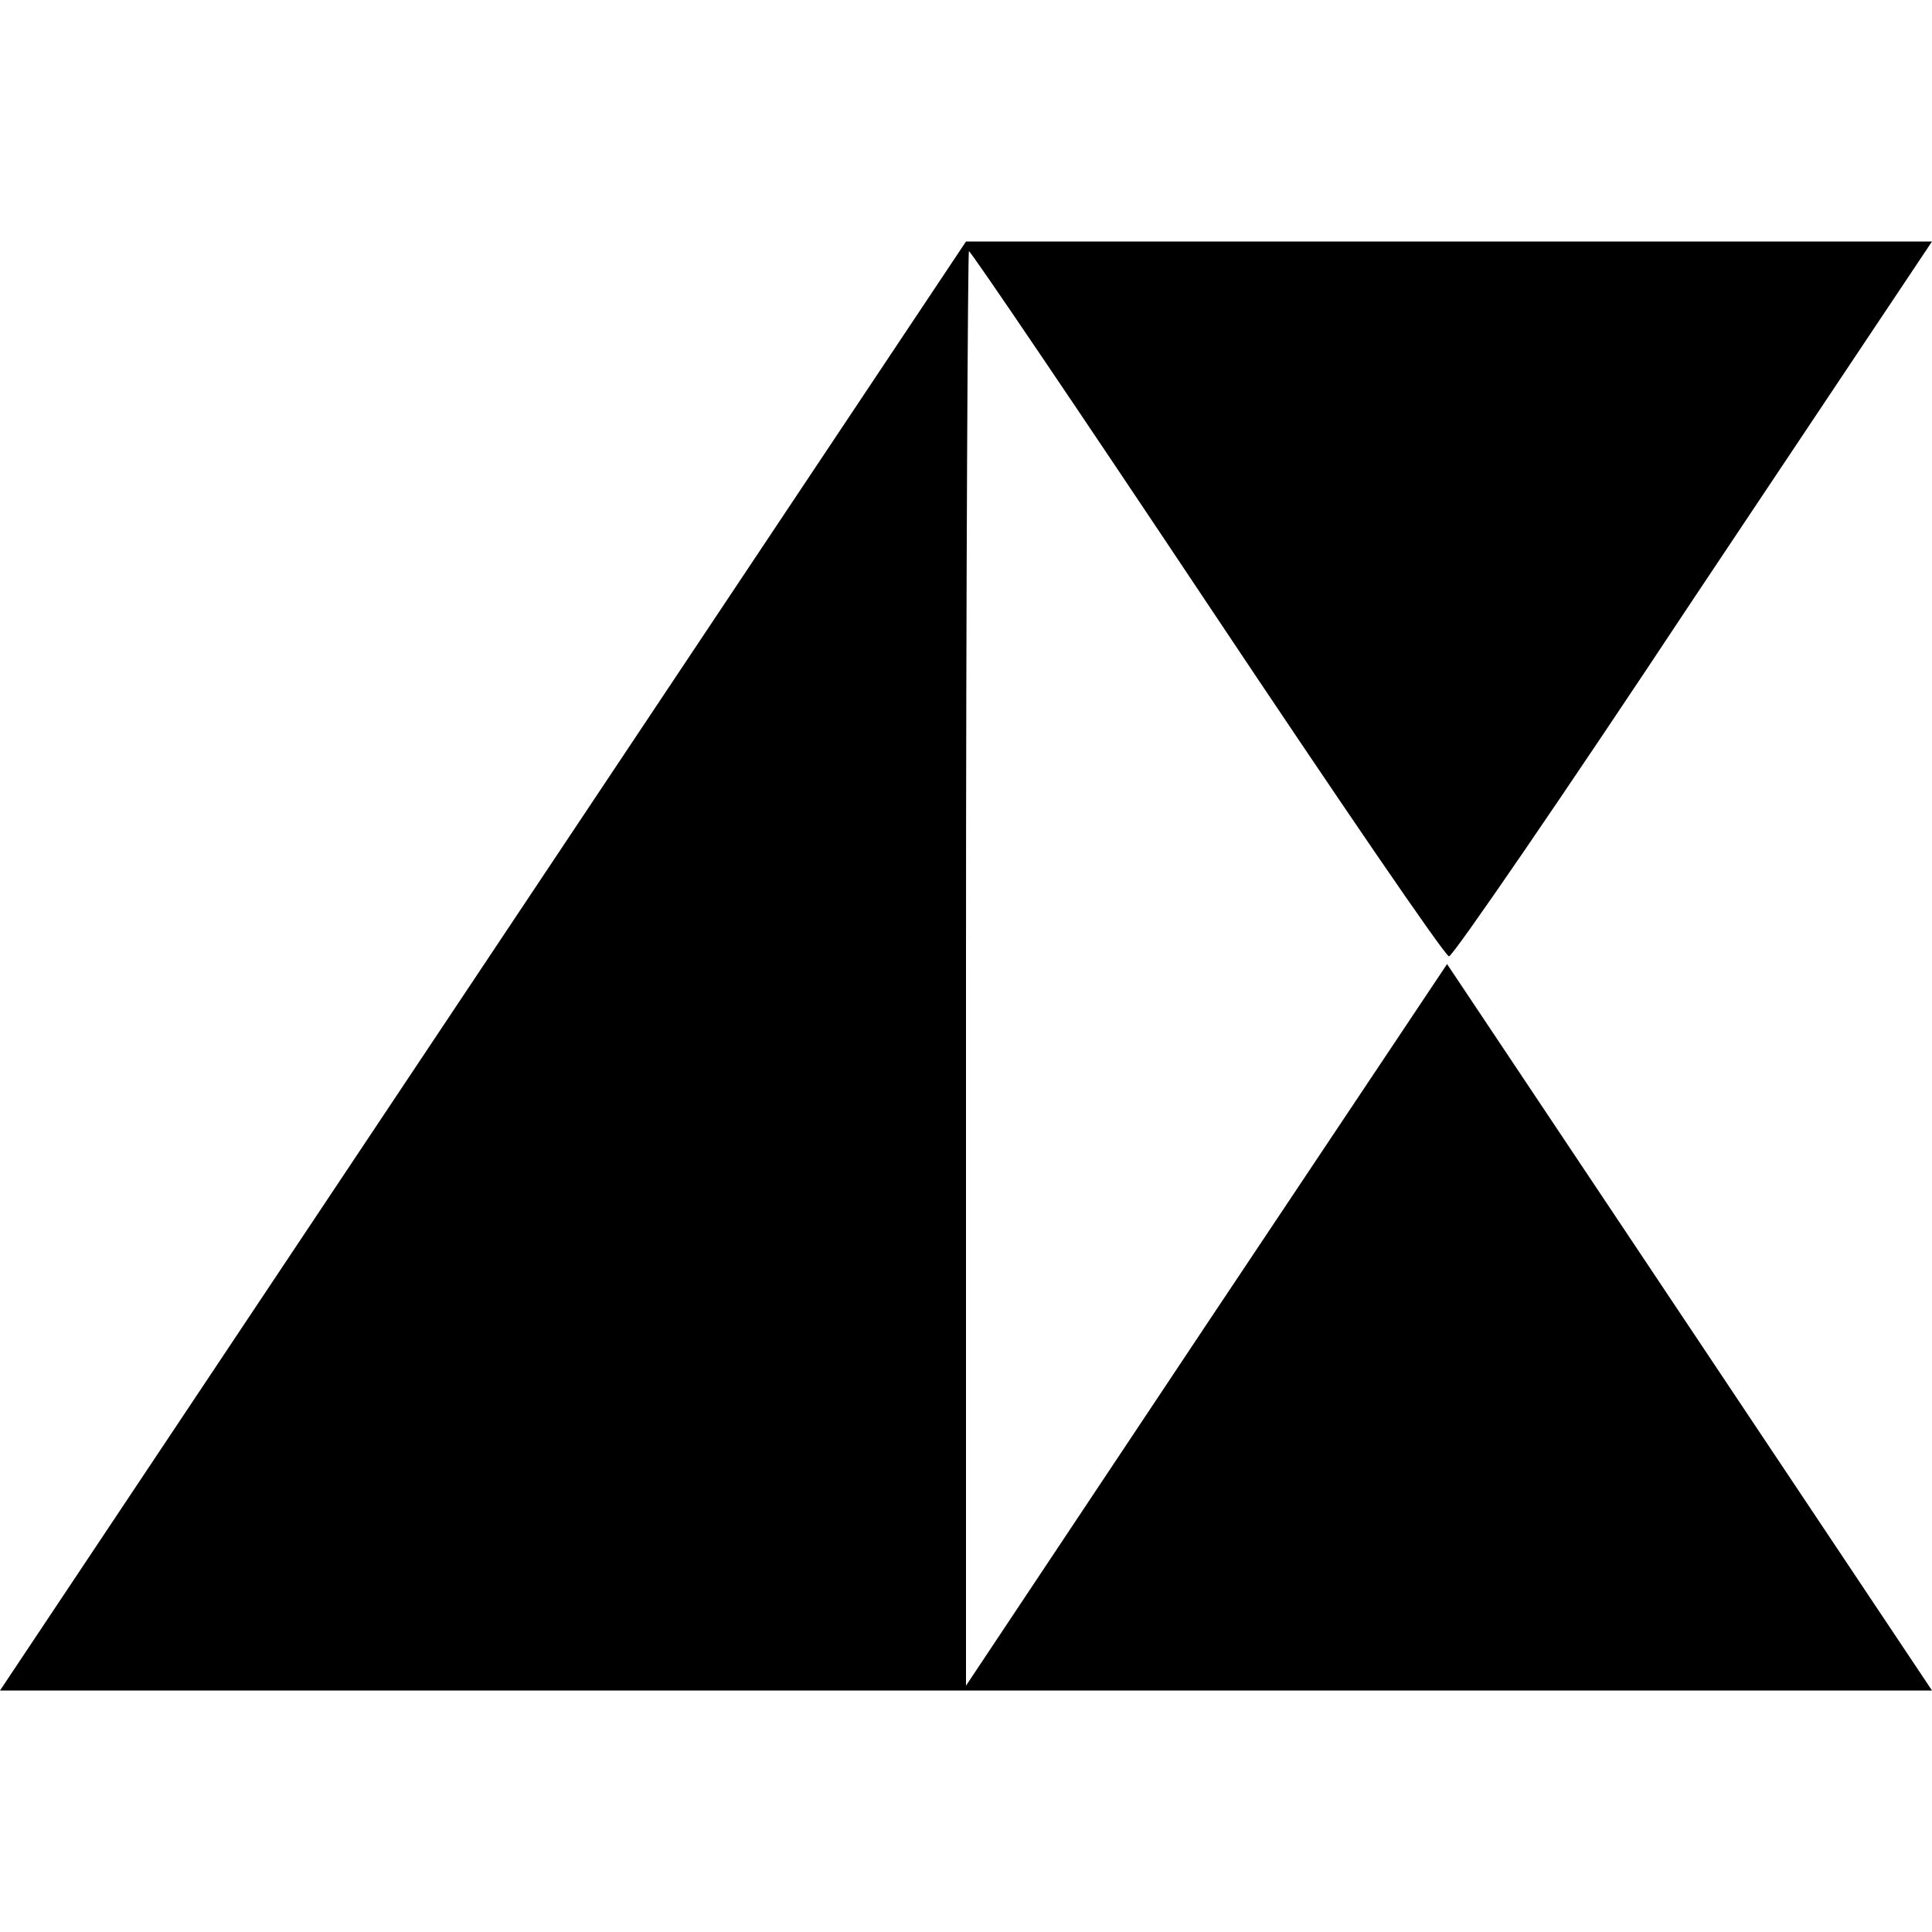
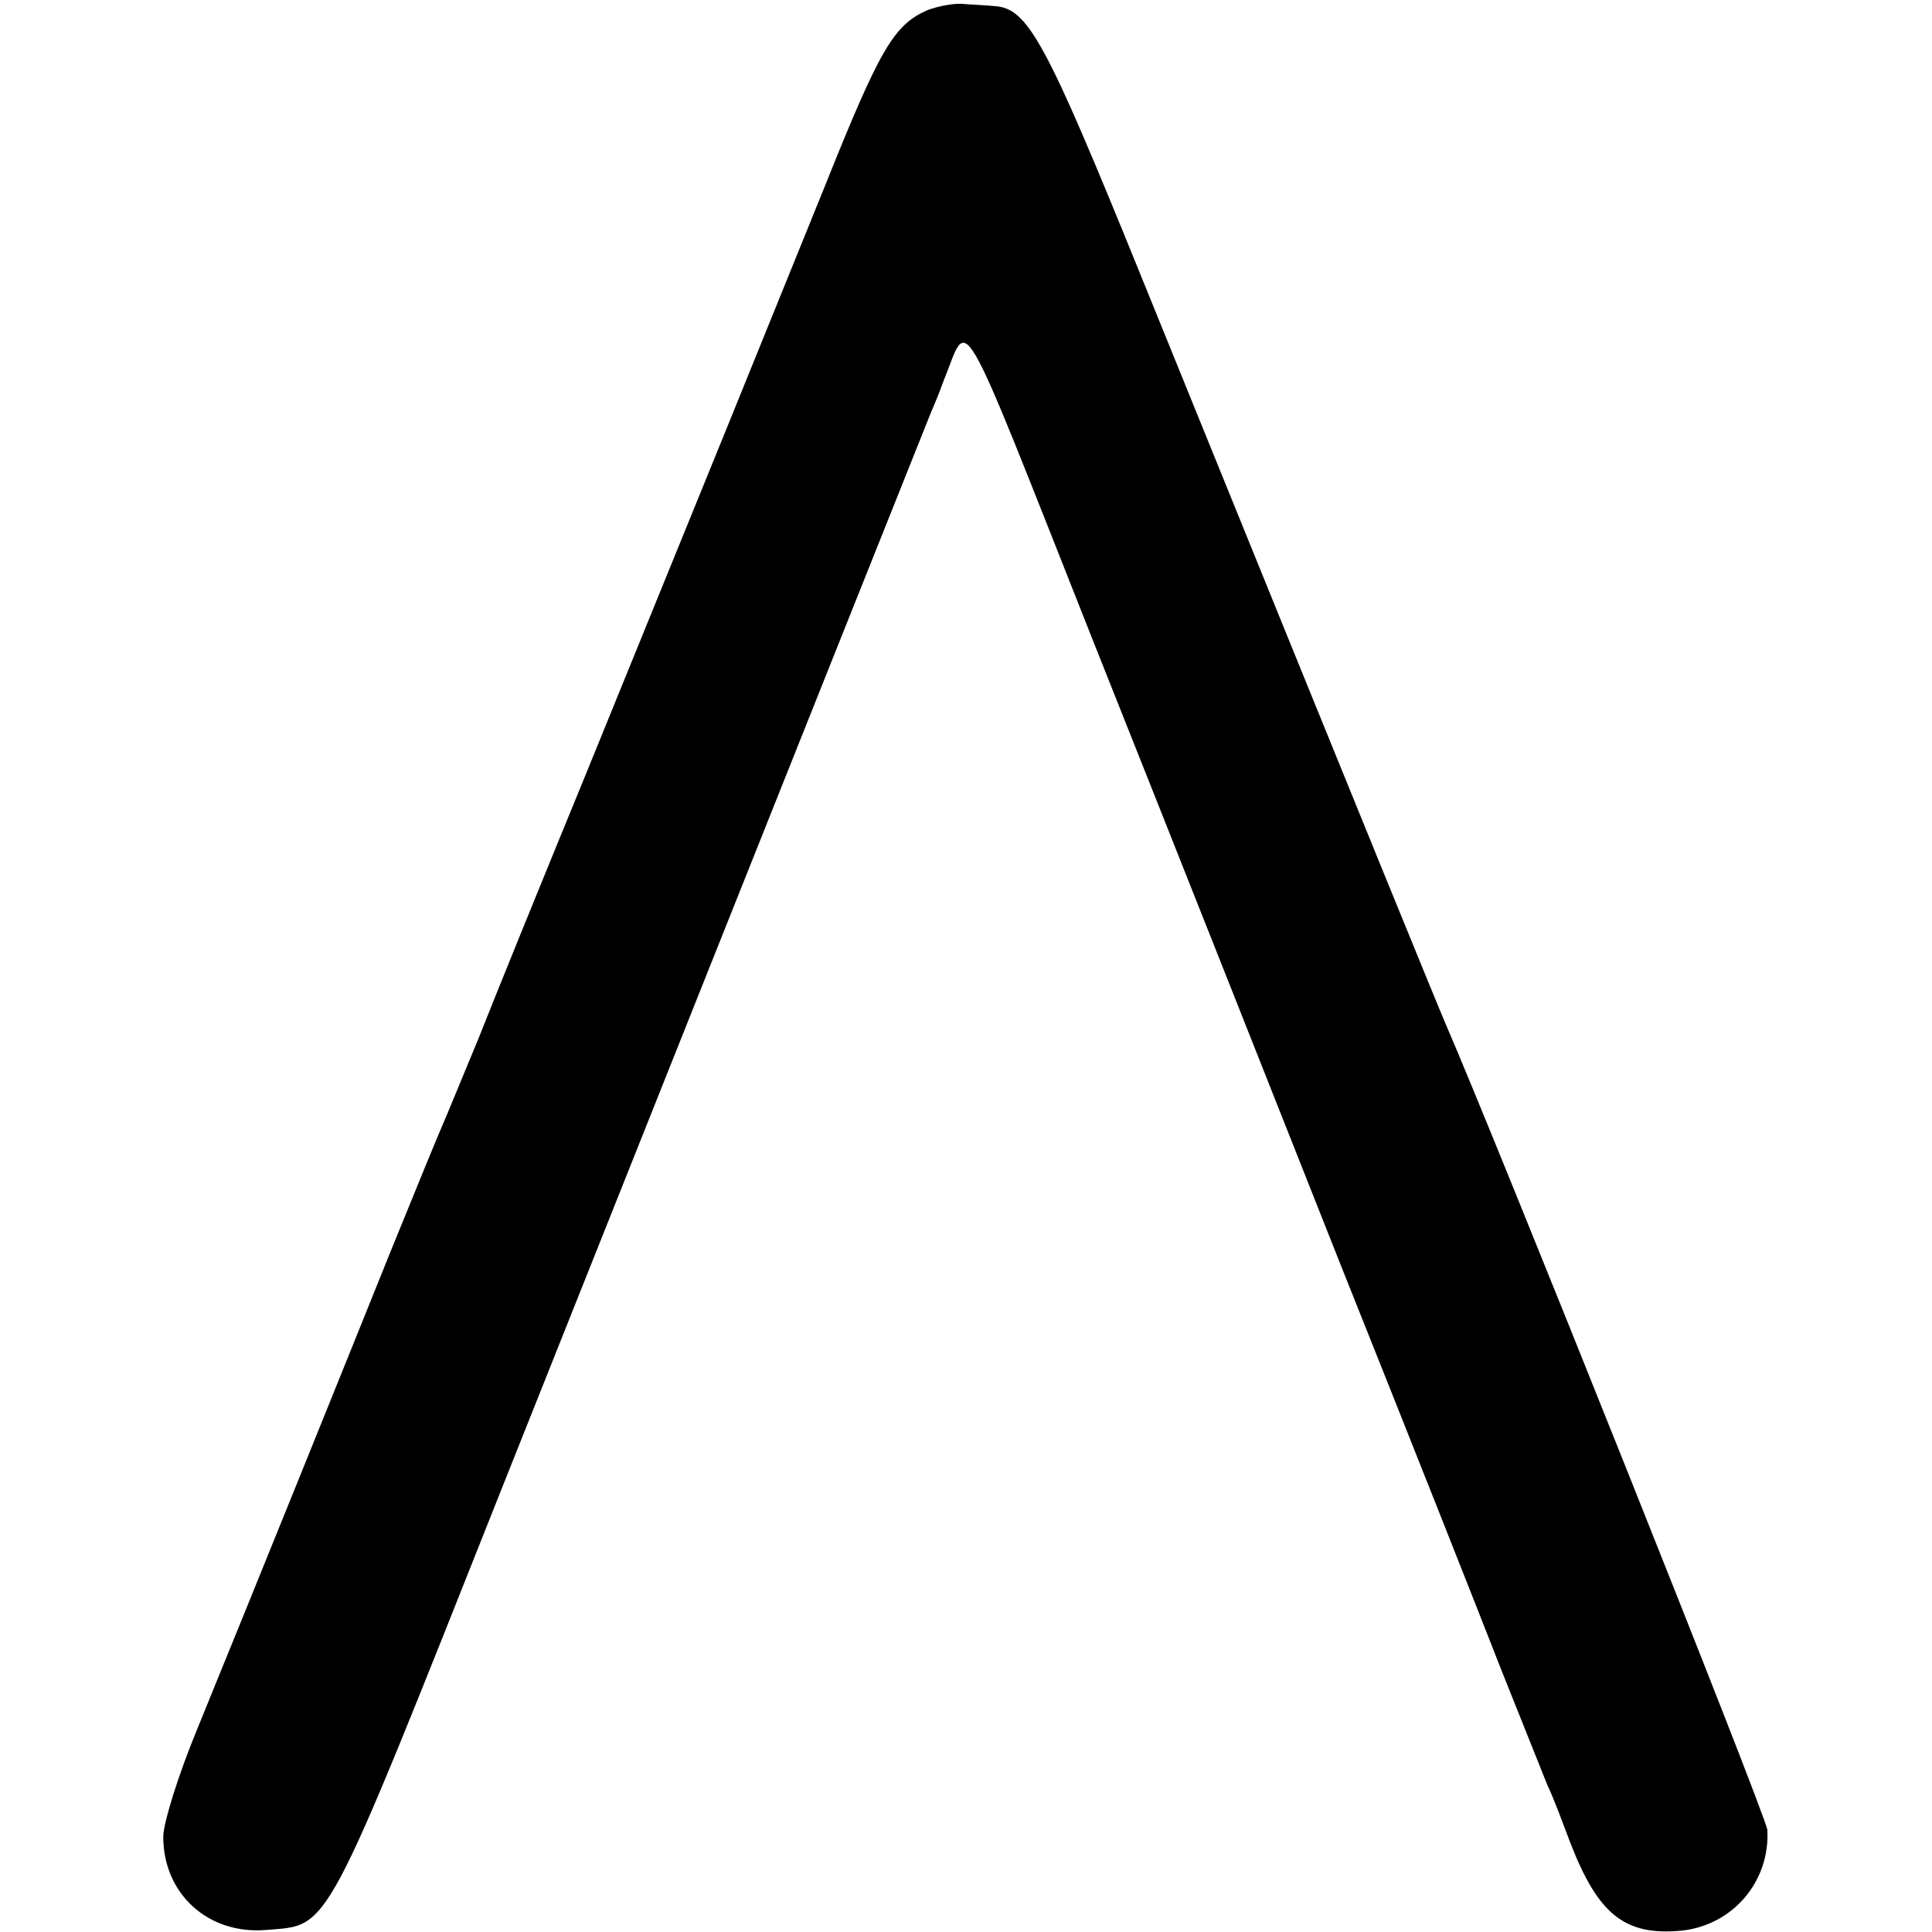
- <svg xmlns="http://www.w3.org/2000/svg" version="1.0" width="16pt" height="16pt" viewBox="0 0 16 16" preserveAspectRatio="xMidYMid meet">
-   <g transform="translate(0,16) scale(0.008,-0.008)" fill="#000000" stroke="none">
-     <path d="M500 1000 l-500 -750 1000 0 1000 0 -251 376 -251 376 -249 -373 -249 -374 0 743 c0 408 2 742 3 742 2 0 113 -164 247 -365 134 -201 246 -365 250 -365 4 0 118 166 253 370 l247 370 -500 0 -500 0 -500 -750z" />
+ <svg xmlns="http://www.w3.org/2000/svg" version="1.0" width="284pt" height="284pt" viewBox="0 0 284 284" preserveAspectRatio="xMidYMid meet">
+   <g transform="translate(0,284) scale(0.1,-0.1)" fill="#000000" stroke="none">
+     <path d="M1363 2825 c-49 -22 -69 -55 -151 -260 -89 -220 -182 -449 -352 -866 -62 -151 -132 -323 -156 -384 -25 -60 -49 -119 -54 -130 -5 -11 -39 -94 -76 -185 -70 -174 -198 -491 -283 -699 -29 -70 -51 -141 -51 -161 0 -84 66 -144 151 -137 95 8 82 -17 349 655 483 1212 621 1557 629 1577 5 11 13 31 18 45 38 93 17 130 219 -380 102 -256 266 -670 365 -920 100 -250 206 -518 236 -595 31 -77 61 -153 68 -170 8 -16 22 -54 33 -83 41 -106 80 -138 164 -130 75 8 130 72 126 148 -1 19 -400 1017 -473 1185 -12 28 -90 218 -450 1105 -138 340 -164 388 -213 391 -9 1 -29 2 -44 3 -14 2 -39 -3 -55 -9z" />
  </g>
</svg>
